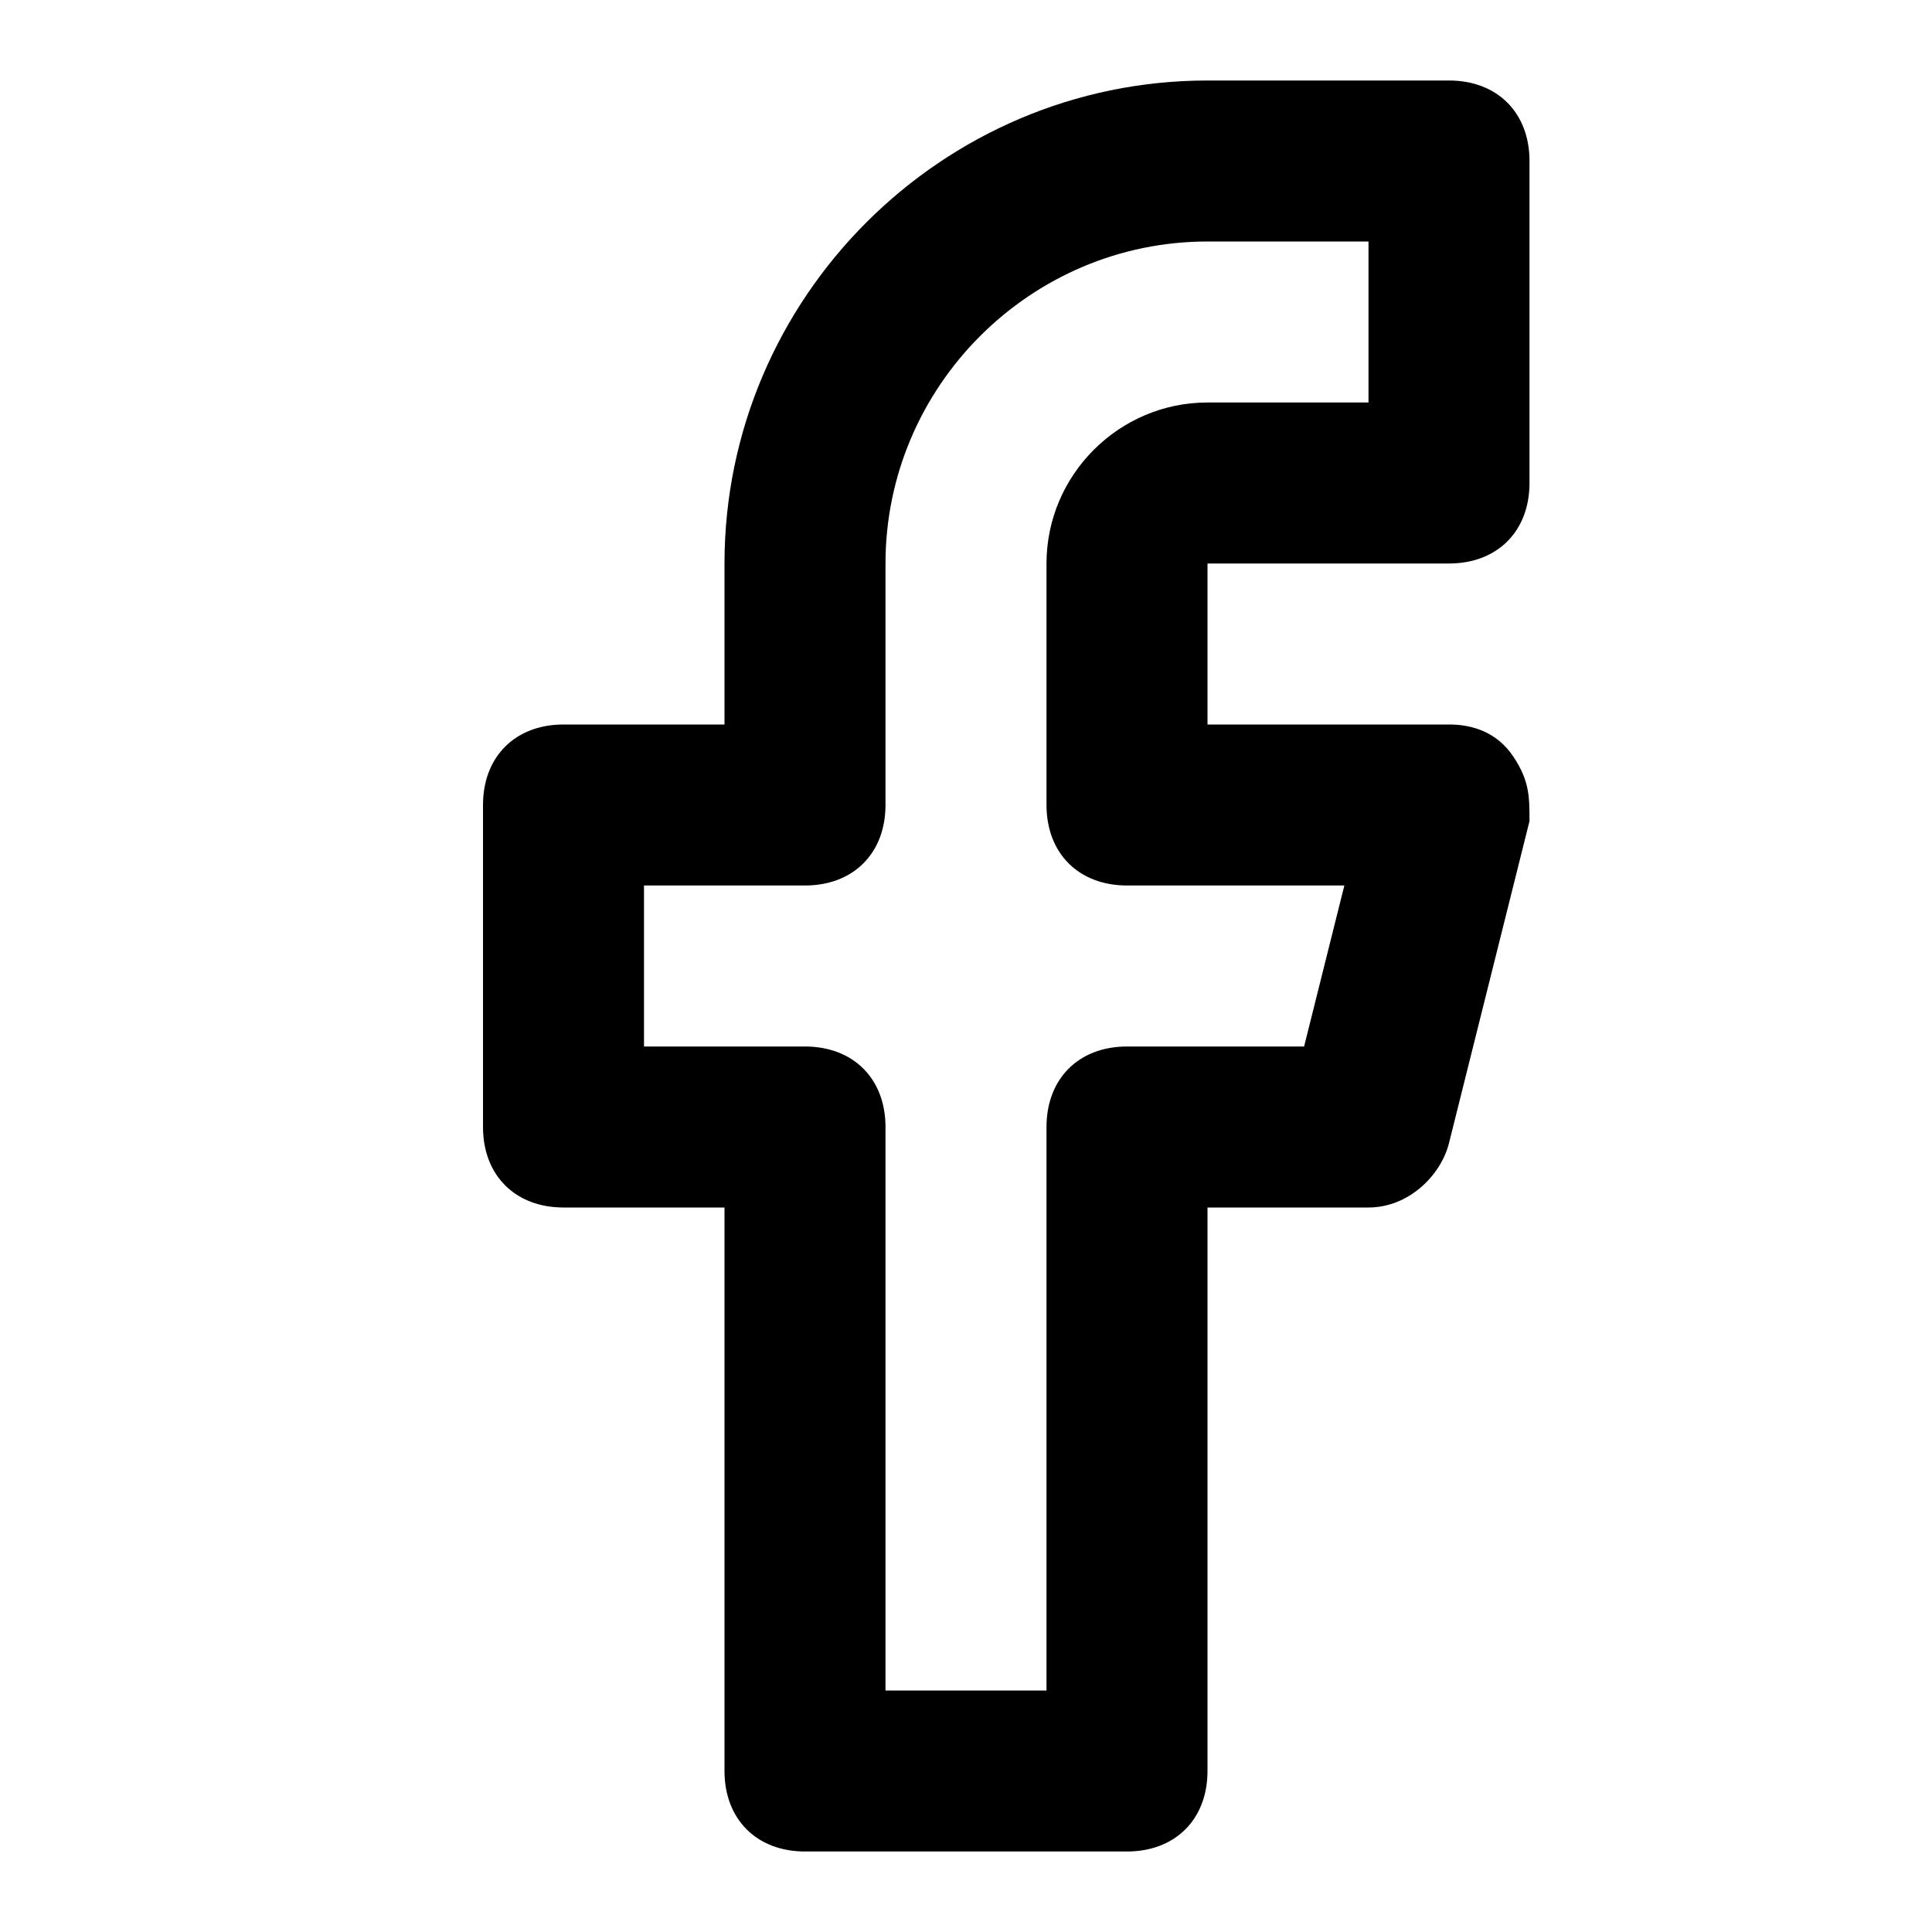
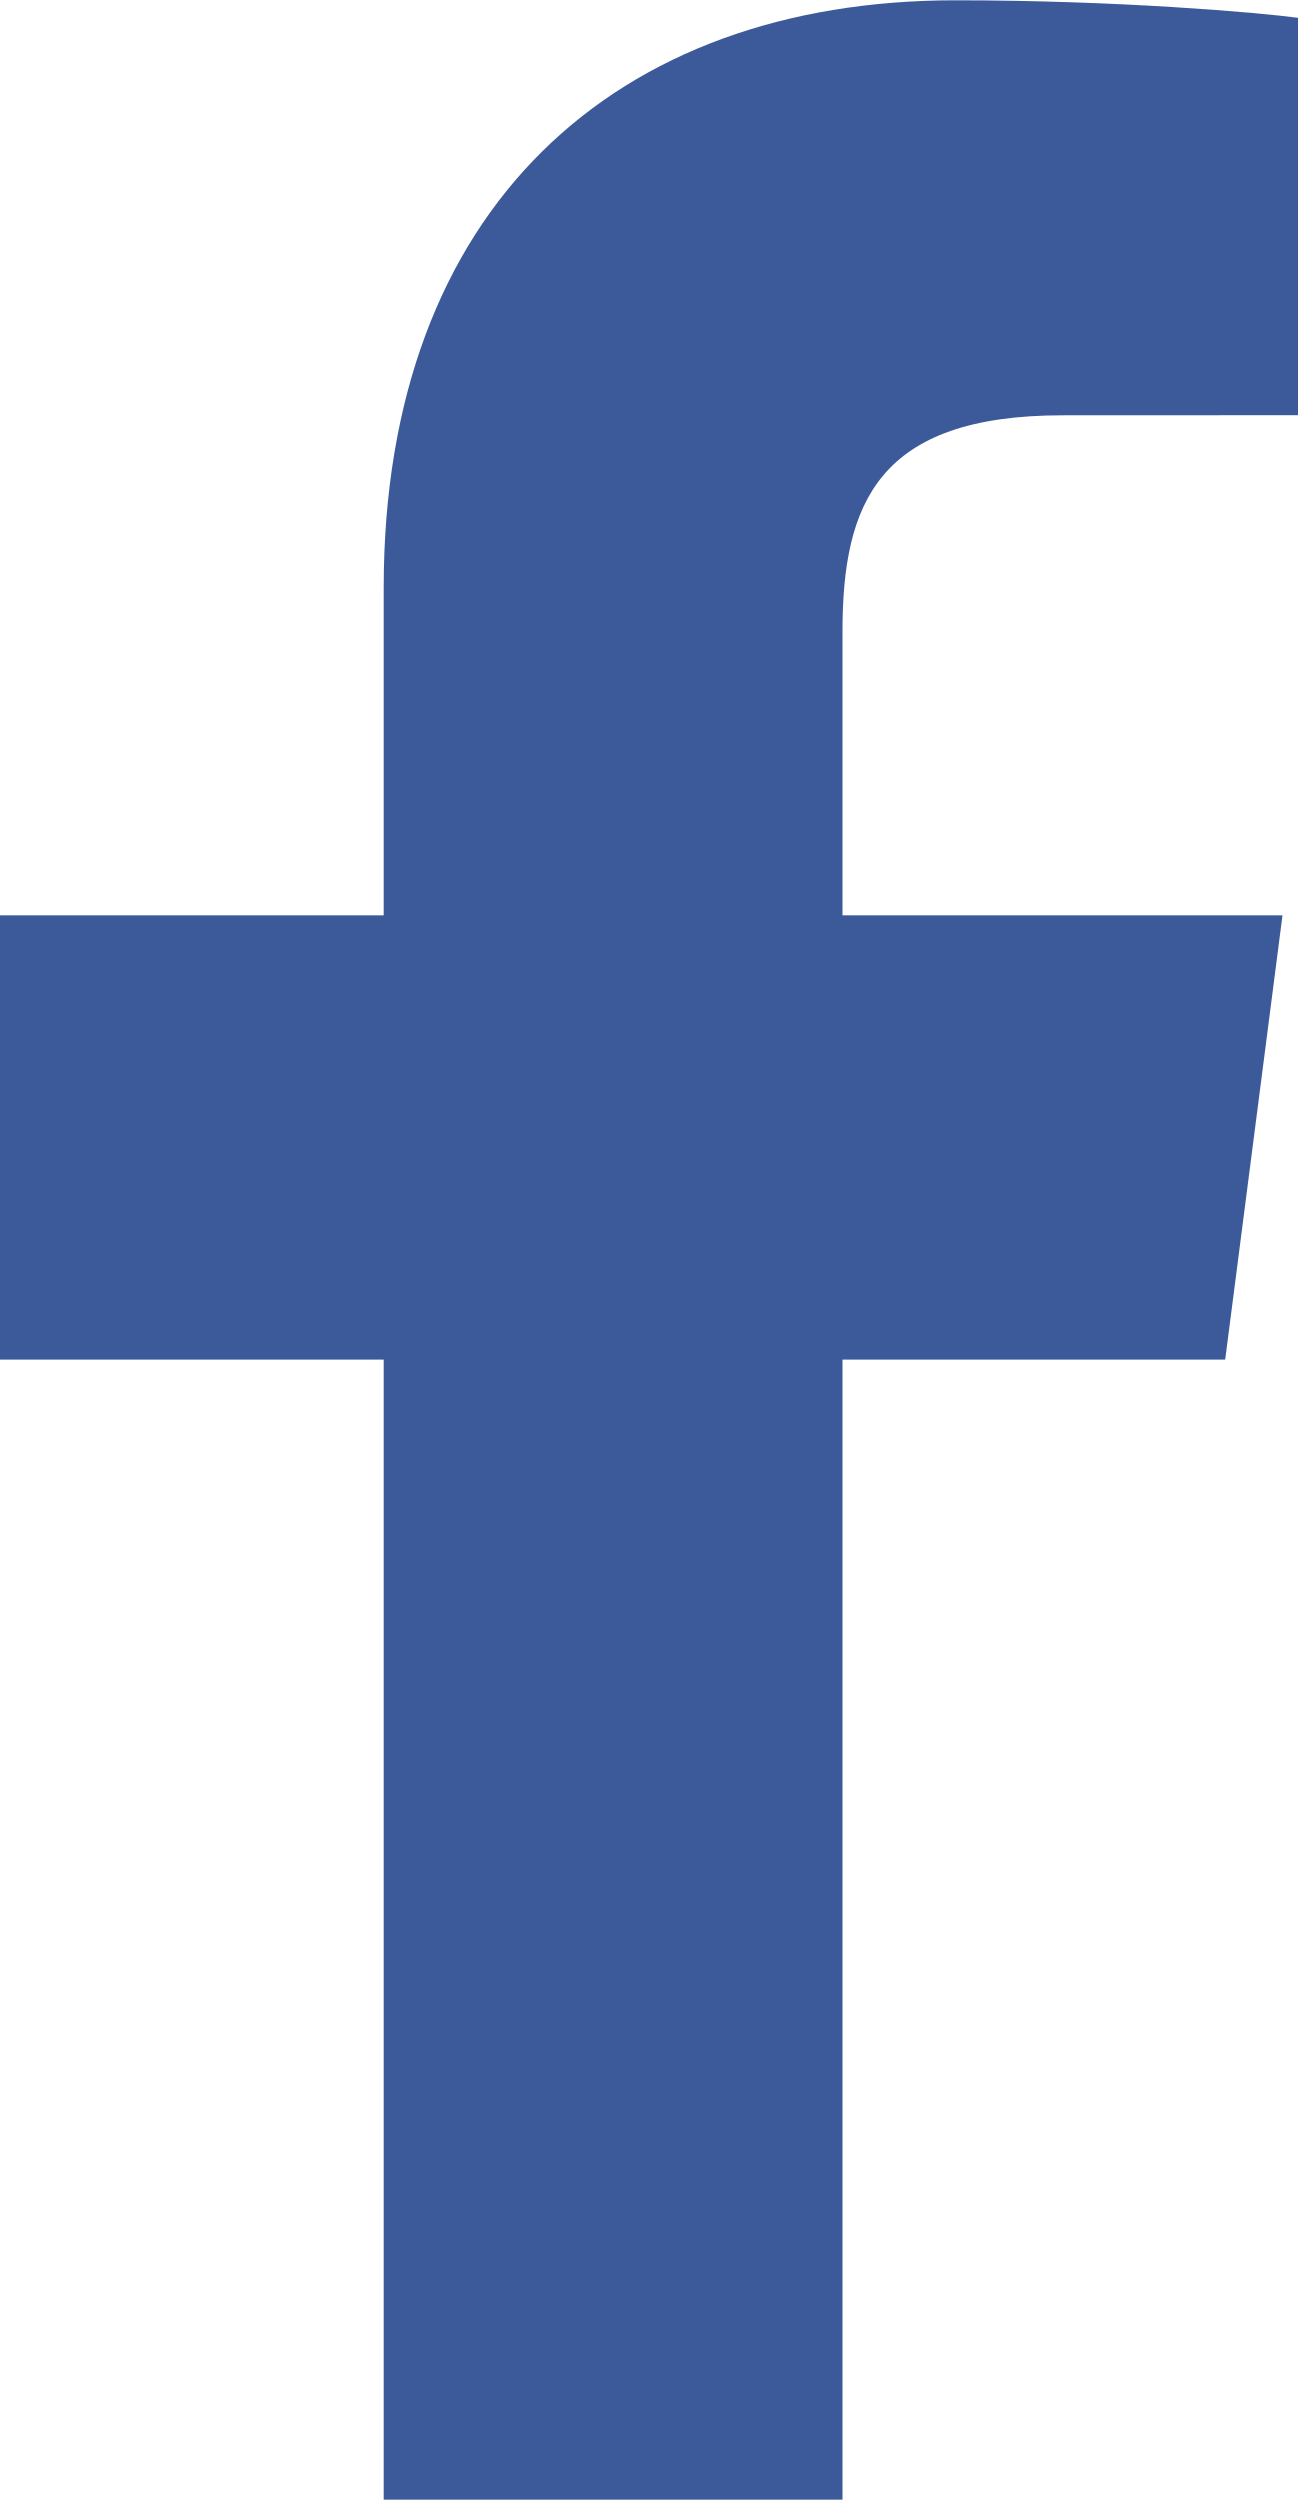
- <svg xmlns="http://www.w3.org/2000/svg" version="1.1" id="Layer_1" x="0px" y="0px" viewBox="0 0 24 24" style="enable-background:new 0 0 24 24;" xml:space="preserve">
-   <g>
-     <path d="M14,23h-4c-0.6,0-1-0.4-1-1v-7H7c-0.6,0-1-0.4-1-1v-4c0-0.6,0.4-1,1-1h2V7c0-3.3,2.7-6,6-6h3c0.6,0,1,0.4,1,1v4   c0,0.6-0.4,1-1,1h-3v2h3c0.3,0,0.6,0.1,0.8,0.4S19,9.9,19,10.2l-1,4c-0.1,0.4-0.5,0.8-1,0.8h-2v7C15,22.6,14.6,23,14,23z M11,21h2   v-7c0-0.6,0.4-1,1-1h2.2l0.5-2H14c-0.6,0-1-0.4-1-1V7c0-1.1,0.9-2,2-2h2V3h-2c-2.2,0-4,1.8-4,4v3c0,0.6-0.4,1-1,1H8v2h2   c0.6,0,1,0.4,1,1V21z" />
-   </g>
+ <svg xmlns="http://www.w3.org/2000/svg" version="1.1" id="Layer_1" x="0px" y="0px" viewBox="0 0 1298 2500" style="enable-background:new 0 0 1298 2500;" xml:space="preserve">
+   <style type="text/css">
+ 	.st0{fill:#3C5A9A;}
+ </style>
+   <path class="st0" d="M842.5,2499.7V1359.6h382.7l57.3-444.3h-440V631.6c0-128.6,35.7-216.3,220.2-216.3l235.3-0.1V17.8  c-40.7-5.4-180.4-17.5-342.8-17.5c-339.2,0-571.5,207.1-571.5,587.3v327.7H0v444.3h383.7v1140.1L842.5,2499.7L842.5,2499.7z" />
</svg>
